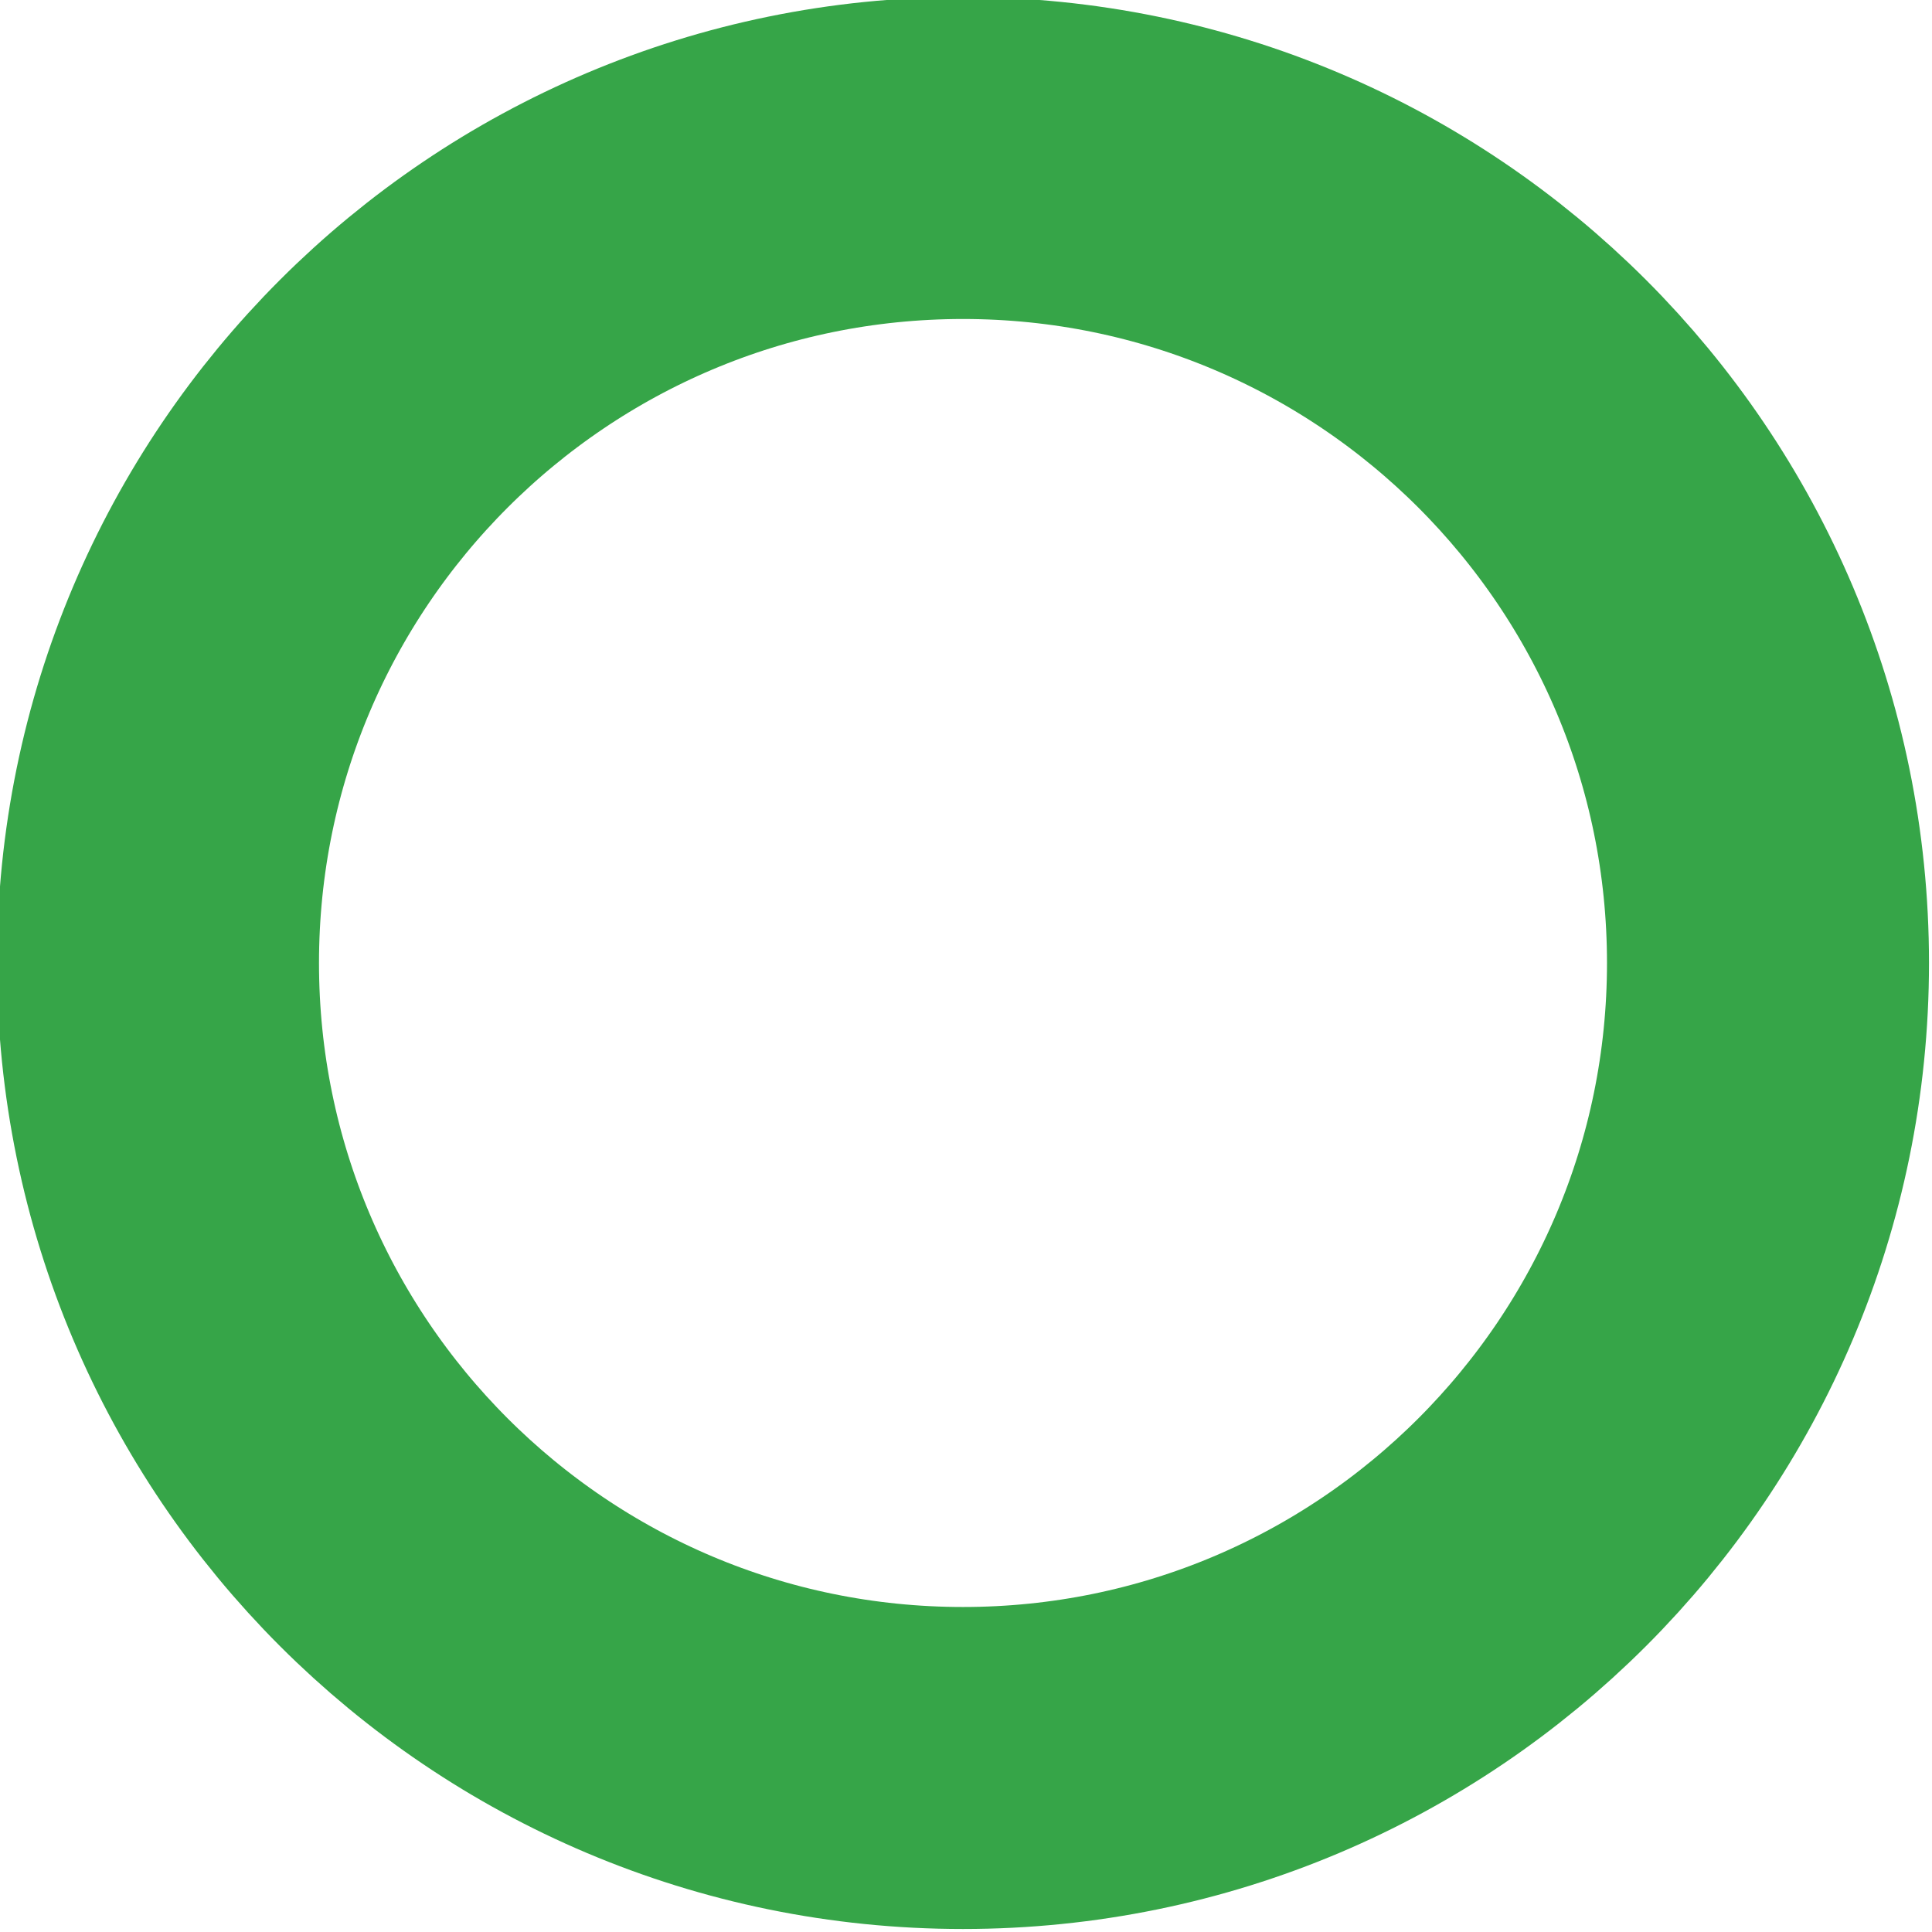
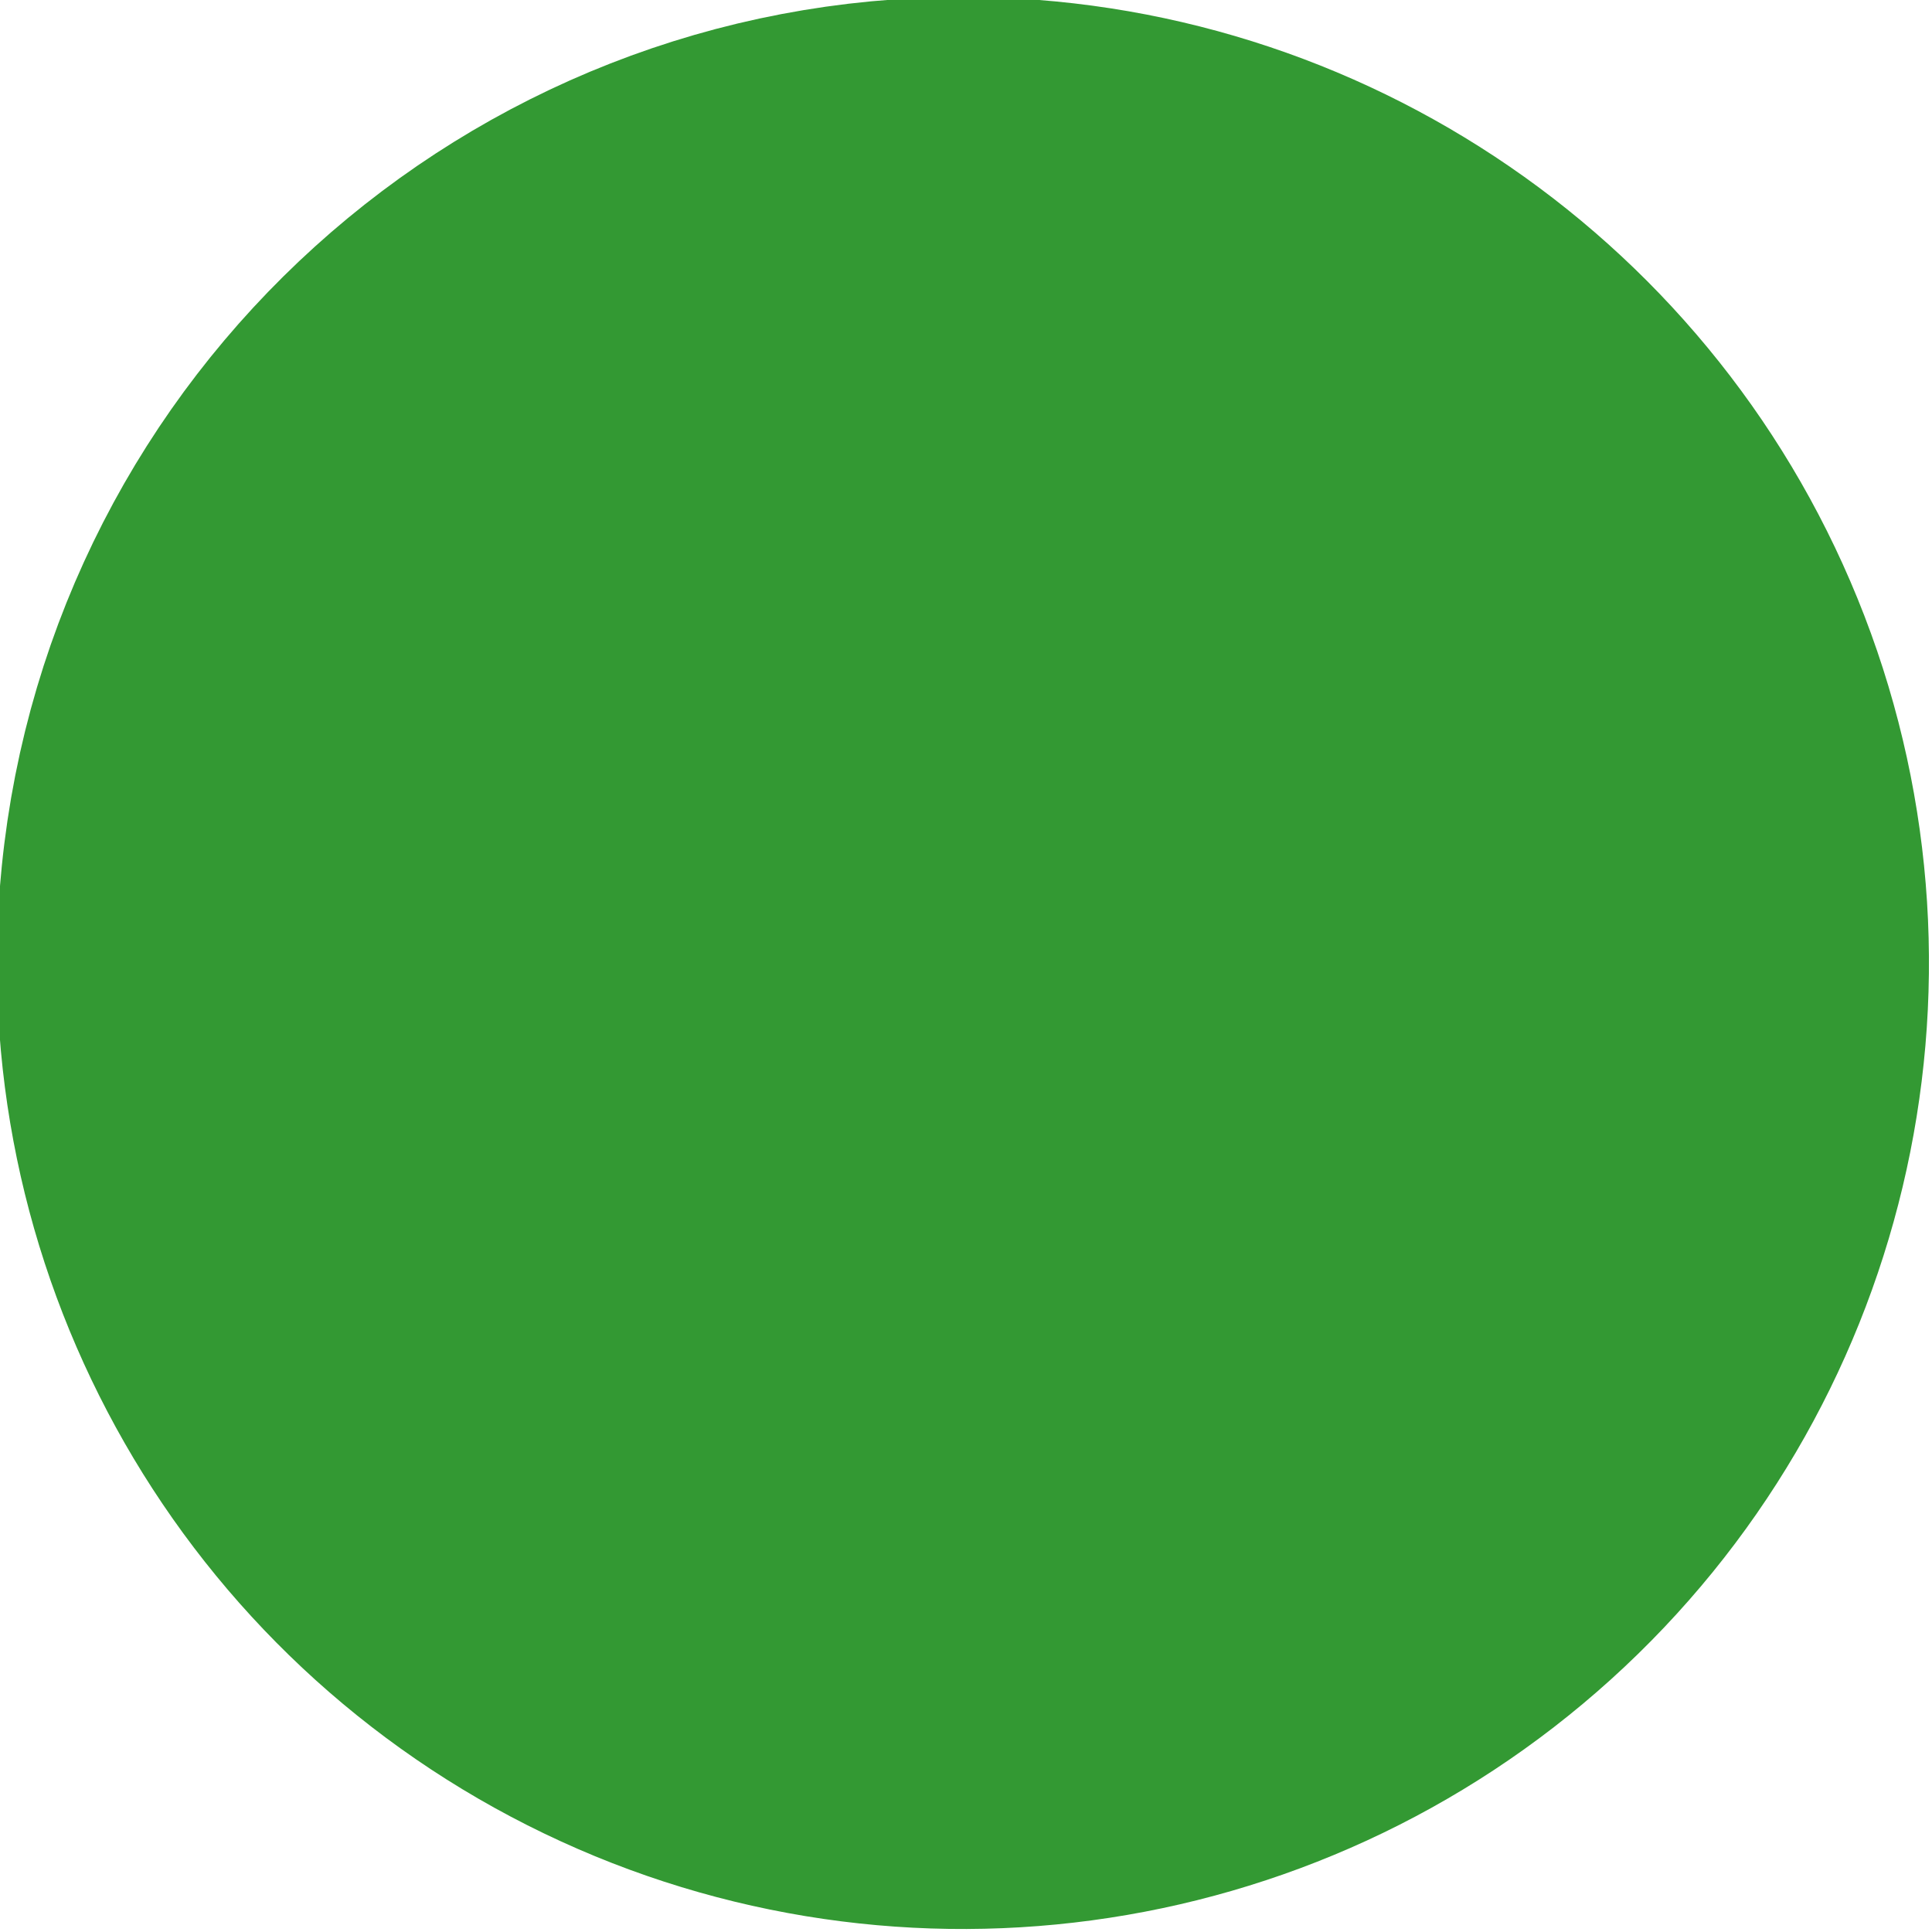
<svg xmlns="http://www.w3.org/2000/svg" width="18" height="18" viewBox="0 0 18 18">
-   <circle fill="none" stroke="#36A548" stroke-width="3" stroke-miterlimit="10" cx="8.972" cy="8.972" r="7.5" />
+   <path fill="#393" stroke="#393" stroke-width="3" stroke-miterlimit="10" d="M8.972 1.472a7.5 7.5 0 1 1-7.463 6.75 7.5 7.5 0 0 1 7.462-6.75z" />
</svg>
